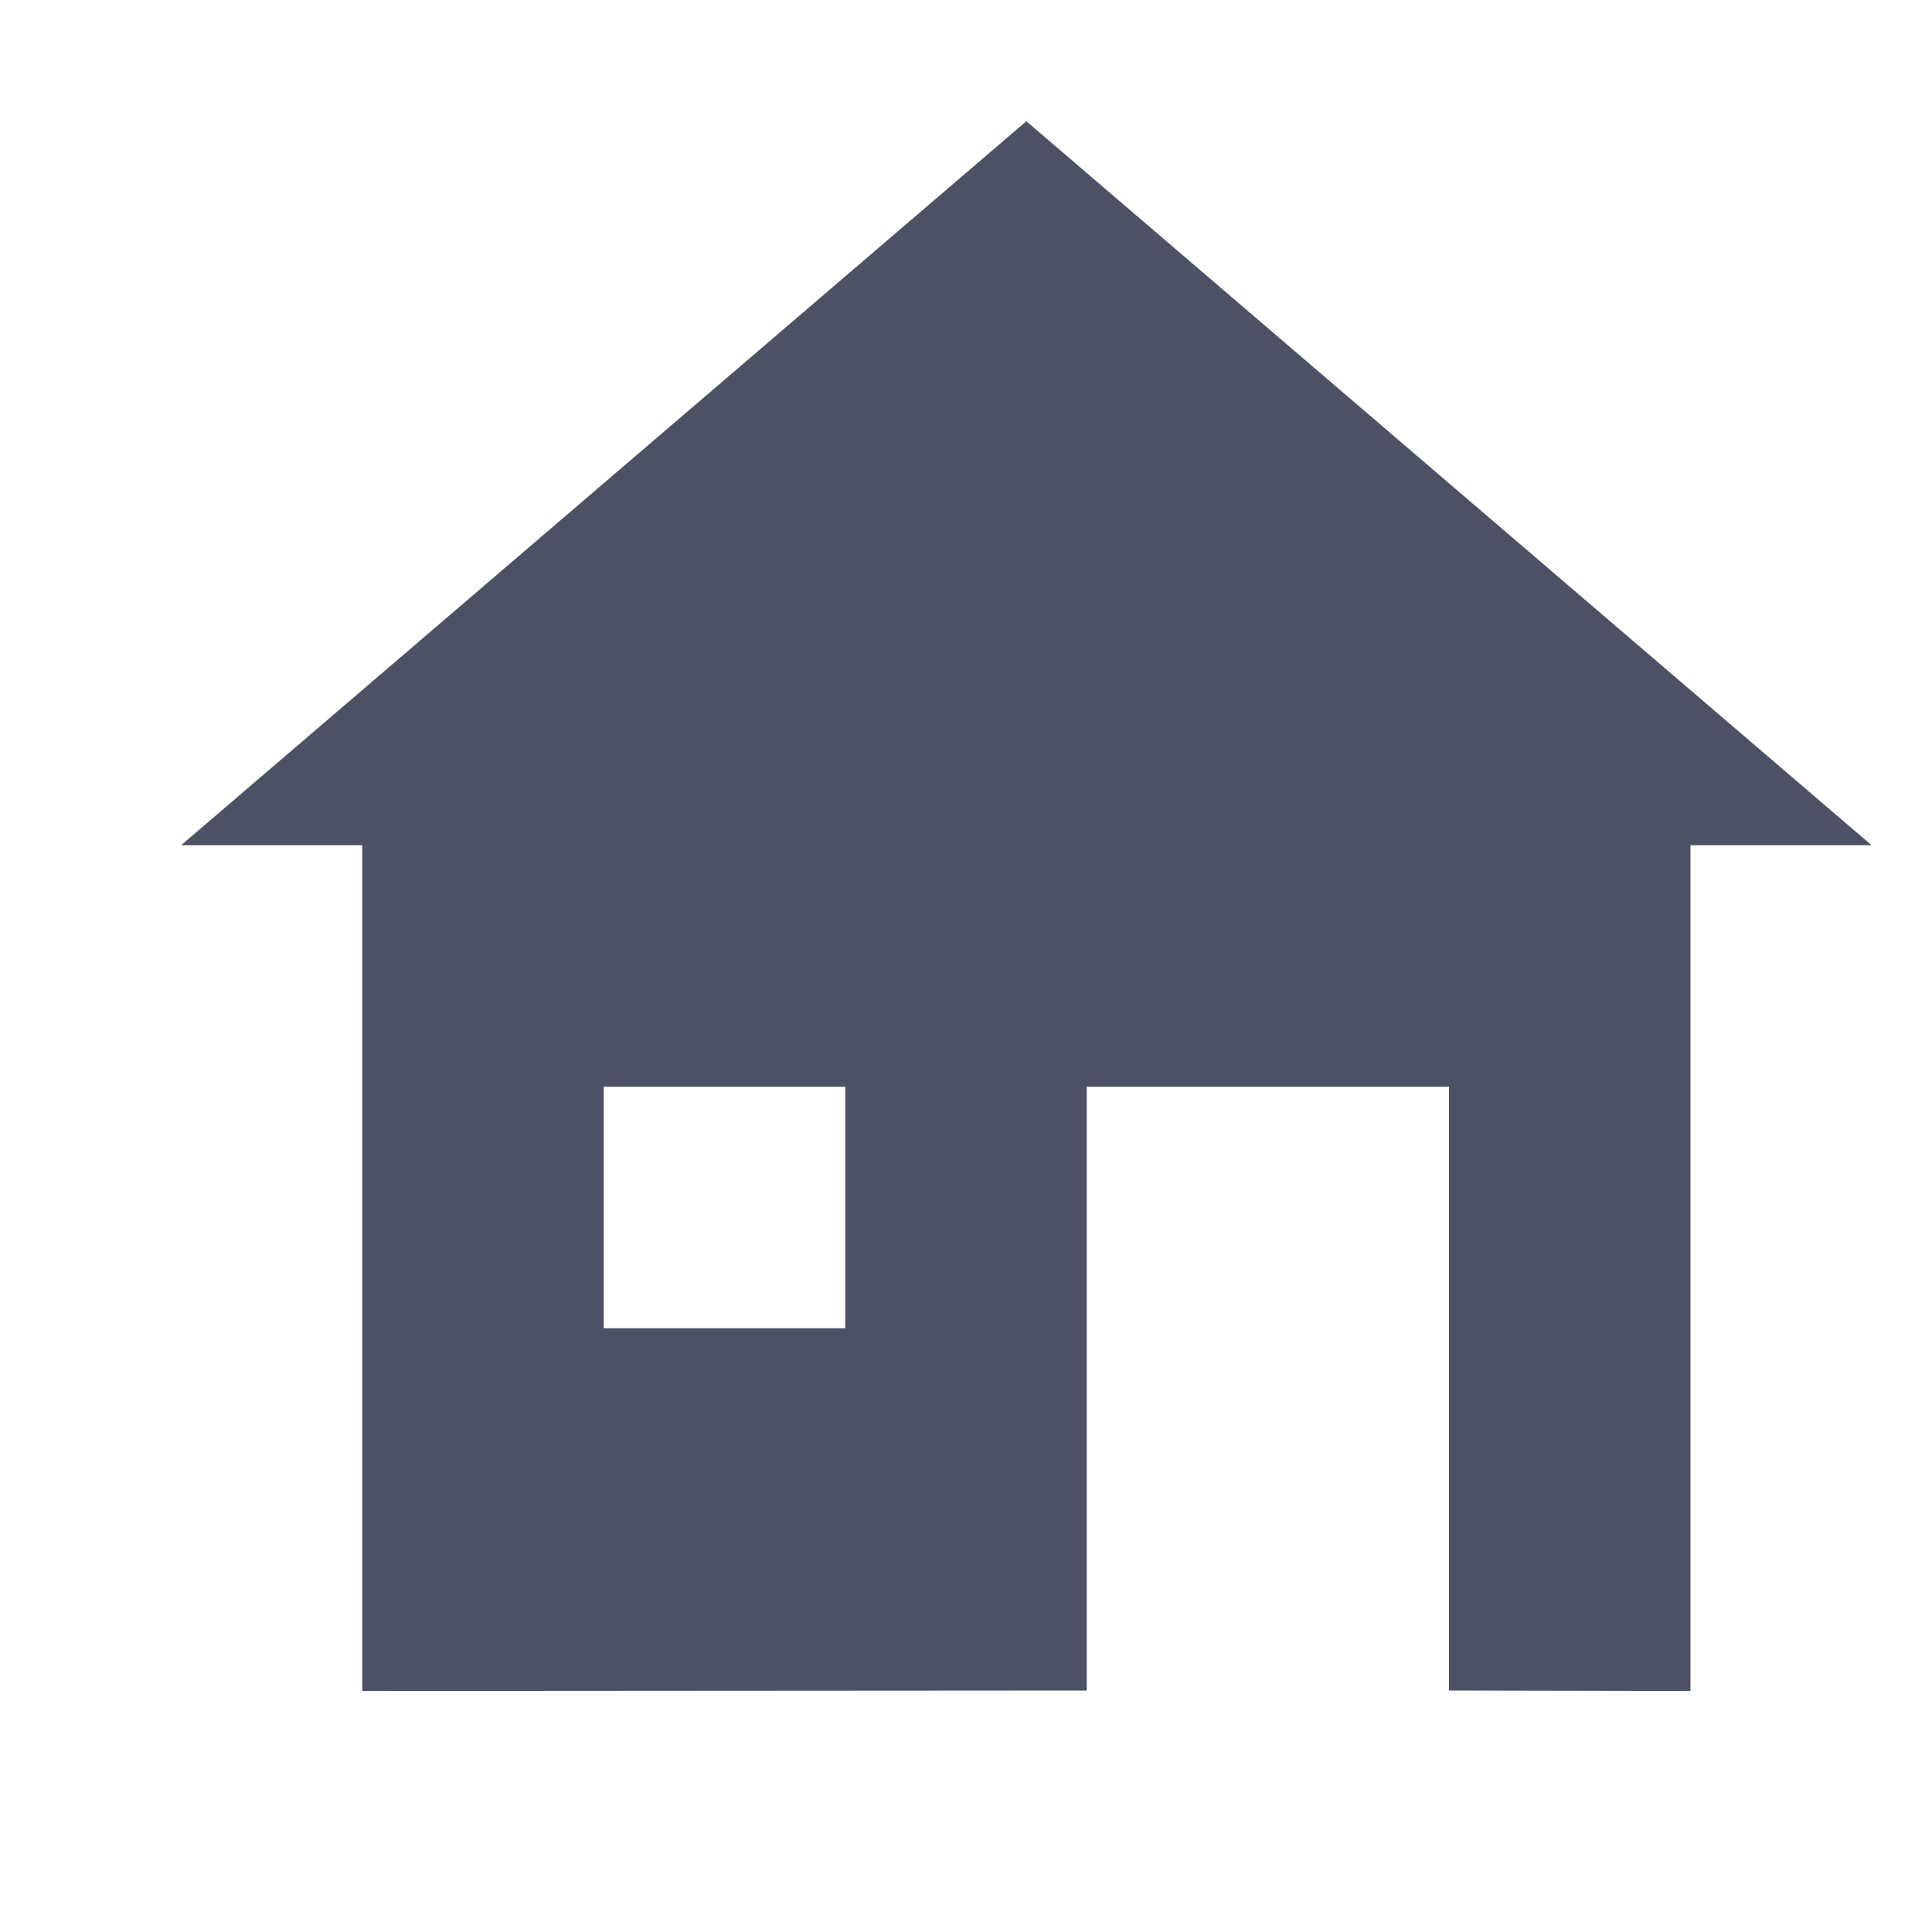
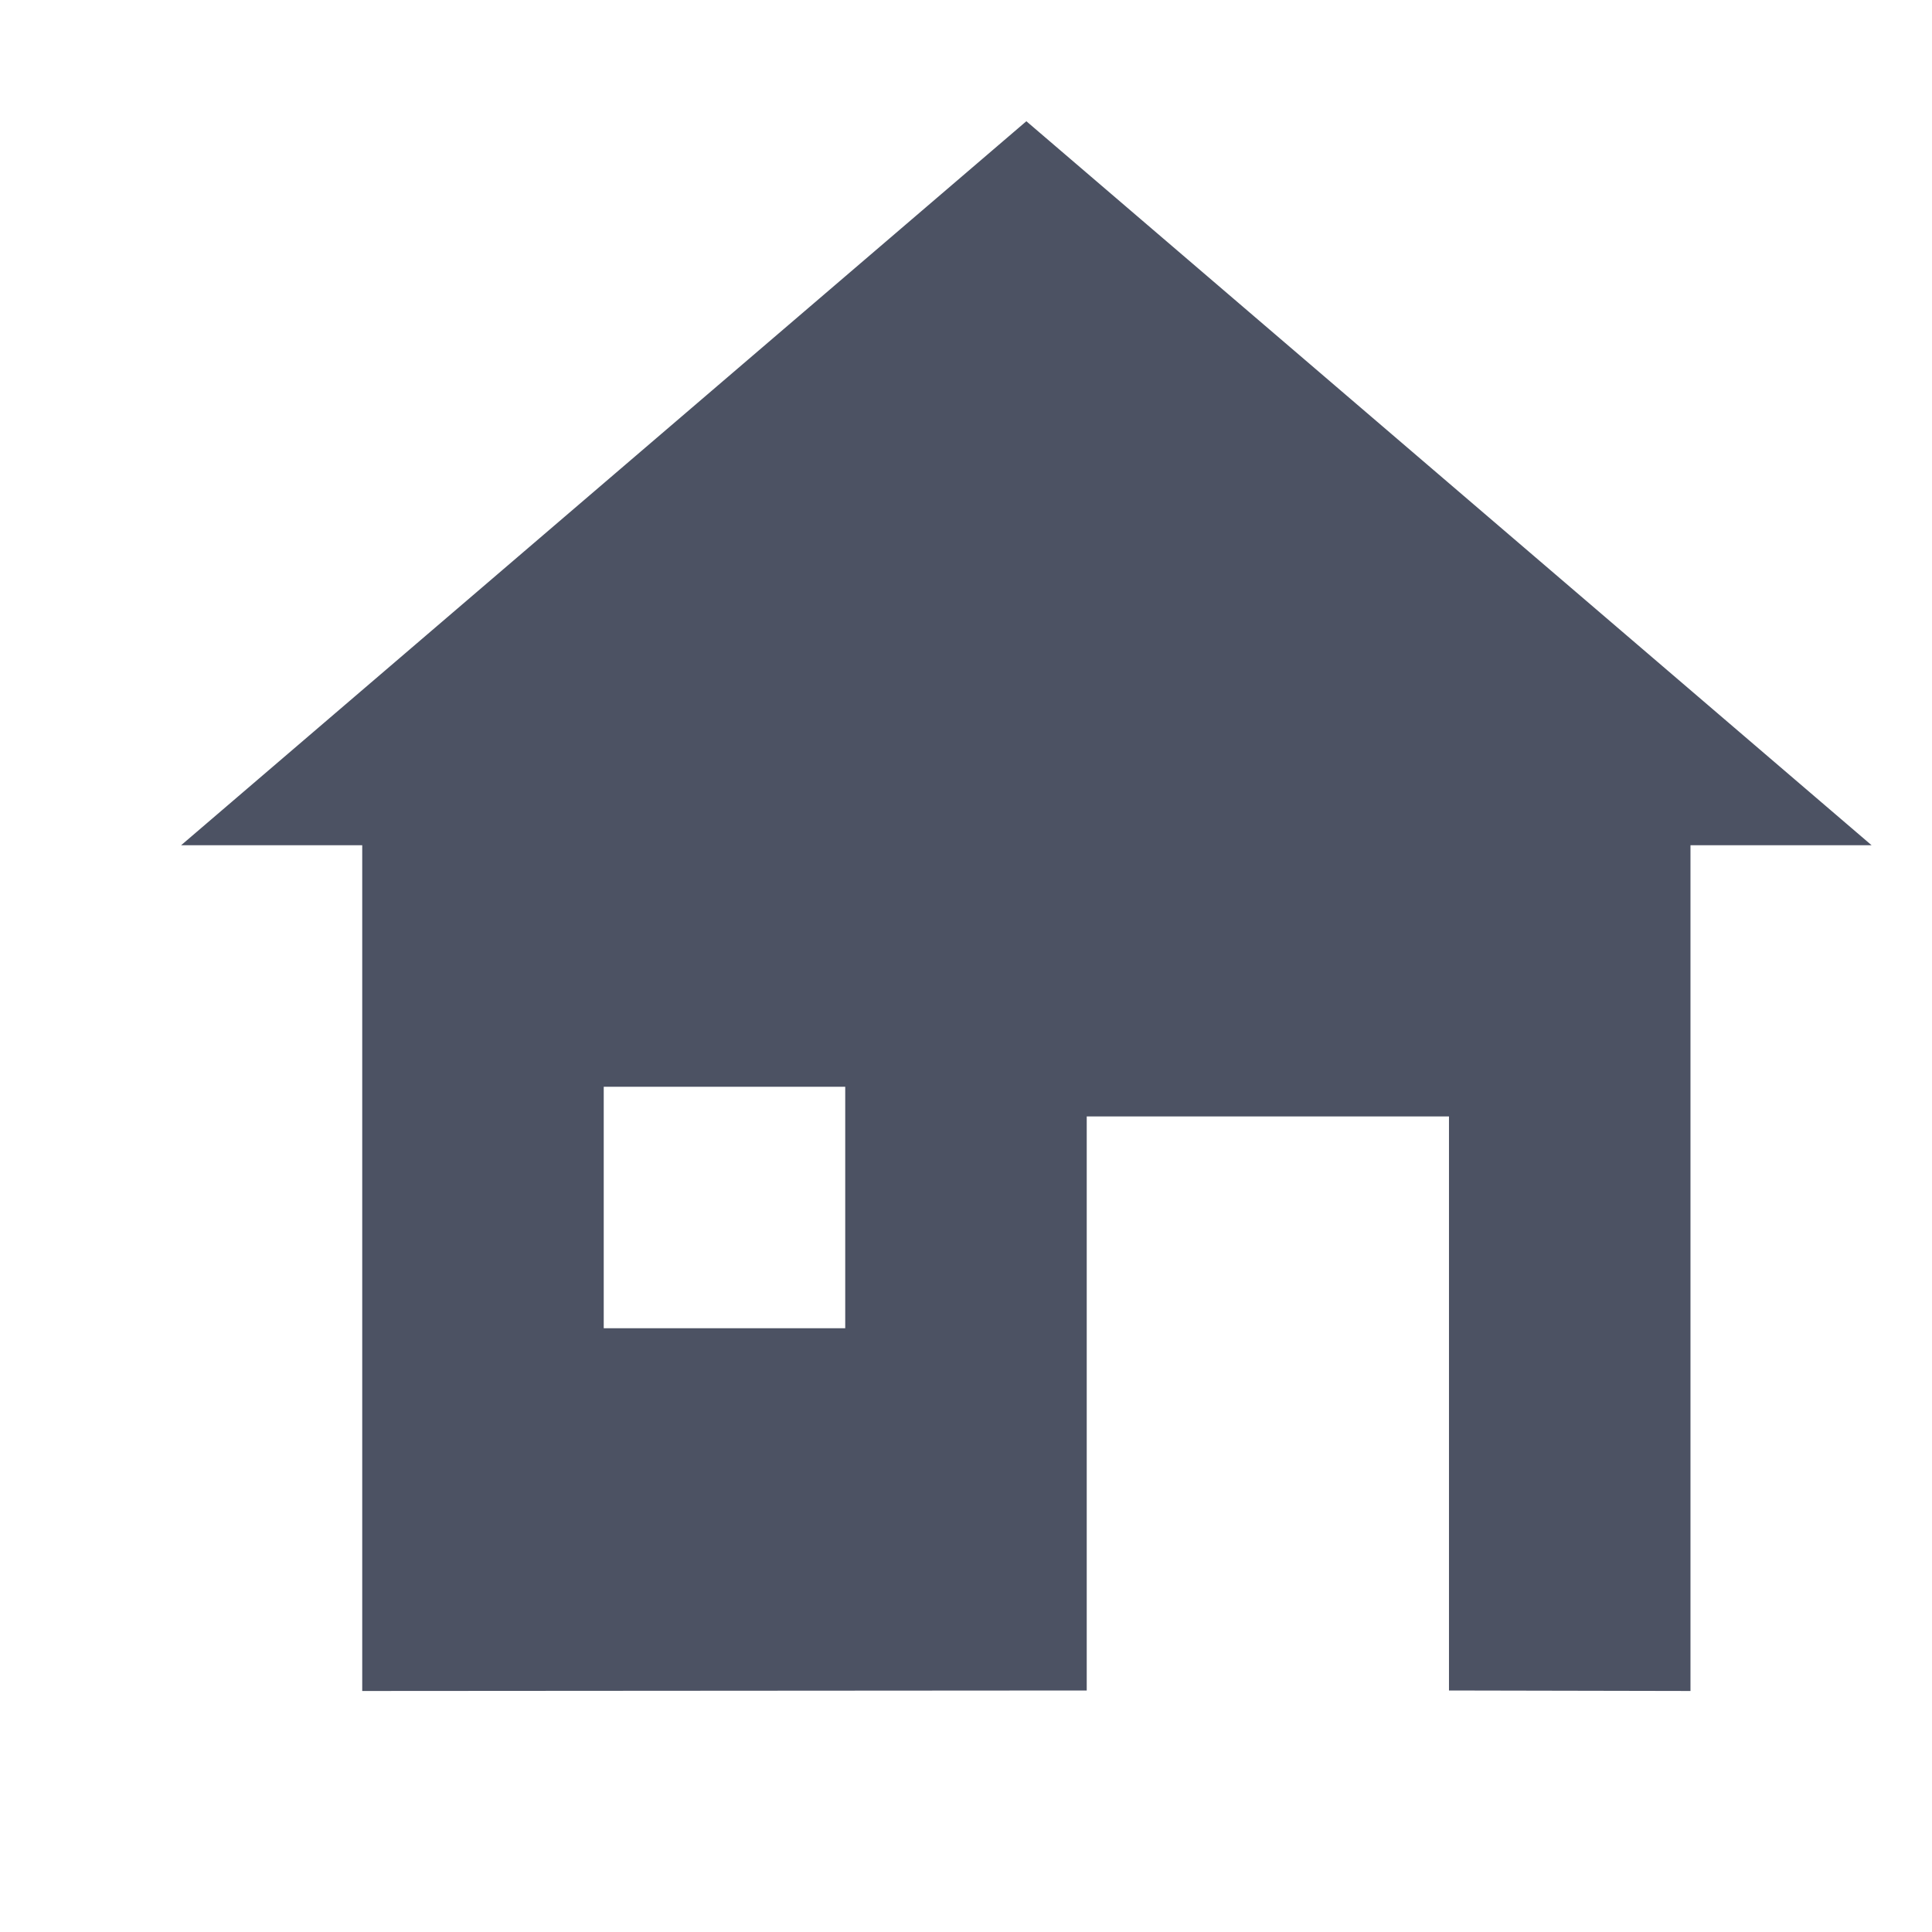
<svg xmlns="http://www.w3.org/2000/svg" xmlns:ns1="http://www.openswatchbook.org/uri/2009/osb" height="16" id="svg7384" style="enable-background:new" version="1.1" width="16">
  <defs id="defs7386">
    <linearGradient id="linearGradient6882" ns1:paint="solid">
      <stop id="stop6884" offset="0" style="stop-color:#555555;stop-opacity:1;" />
    </linearGradient>
    <linearGradient id="linearGradient5606" ns1:paint="solid">
      <stop id="stop5608" offset="0" style="stop-color:#000000;stop-opacity:1;" />
    </linearGradient>
    <filter id="filter7554" style="color-interpolation-filters:sRGB">
      <feBlend id="feBlend7556" in2="BackgroundImage" mode="darken" />
    </filter>
  </defs>
  <g id="layer9" style="display:inline" transform="translate(-785.0004,675)" />
  <g id="layer10" style="display:inline;filter:url(#filter7554)" transform="translate(-785.0004,675)" />
  <g id="layer1" style="display:inline" transform="translate(-544.0002,58)">
-     <path d="M 552.5,-56.996 545.5,-51 h 1.5 v 7.004 L 553,-44 v -5 h 3 v 5 l 2,0.004 V -51 h 1.5 z M 549,-49 h 2 v 2 h -2 z" id="path16259-2-7" style="fill:#4c5263;fill-opacity:1;stroke:none" />
+     <path d="M 552.5,-56.996 545.5,-51 h 1.5 v 7.004 L 553,-44 v -4.754 h 3 V -44 l 2,0.004 V -51 h 1.5 z M 549,-49 h 2 v 2 h -2 z" id="path16259-2-7" style="fill:#4c5263;fill-opacity:1;stroke:none" />
  </g>
  <g id="layer14" style="display:inline" transform="translate(-785.0004,675)" />
  <g id="layer15" style="display:inline" transform="translate(-785.0004,675)" />
  <g id="g71291" style="display:inline" transform="translate(-785.0004,675)" />
  <g id="layer2" style="display:inline" transform="translate(-544.0002,208)" />
  <g id="layer3" transform="translate(-544.0002,-52)" />
  <g id="layer12" style="display:inline" transform="translate(-785.0004,675)" />
</svg>
